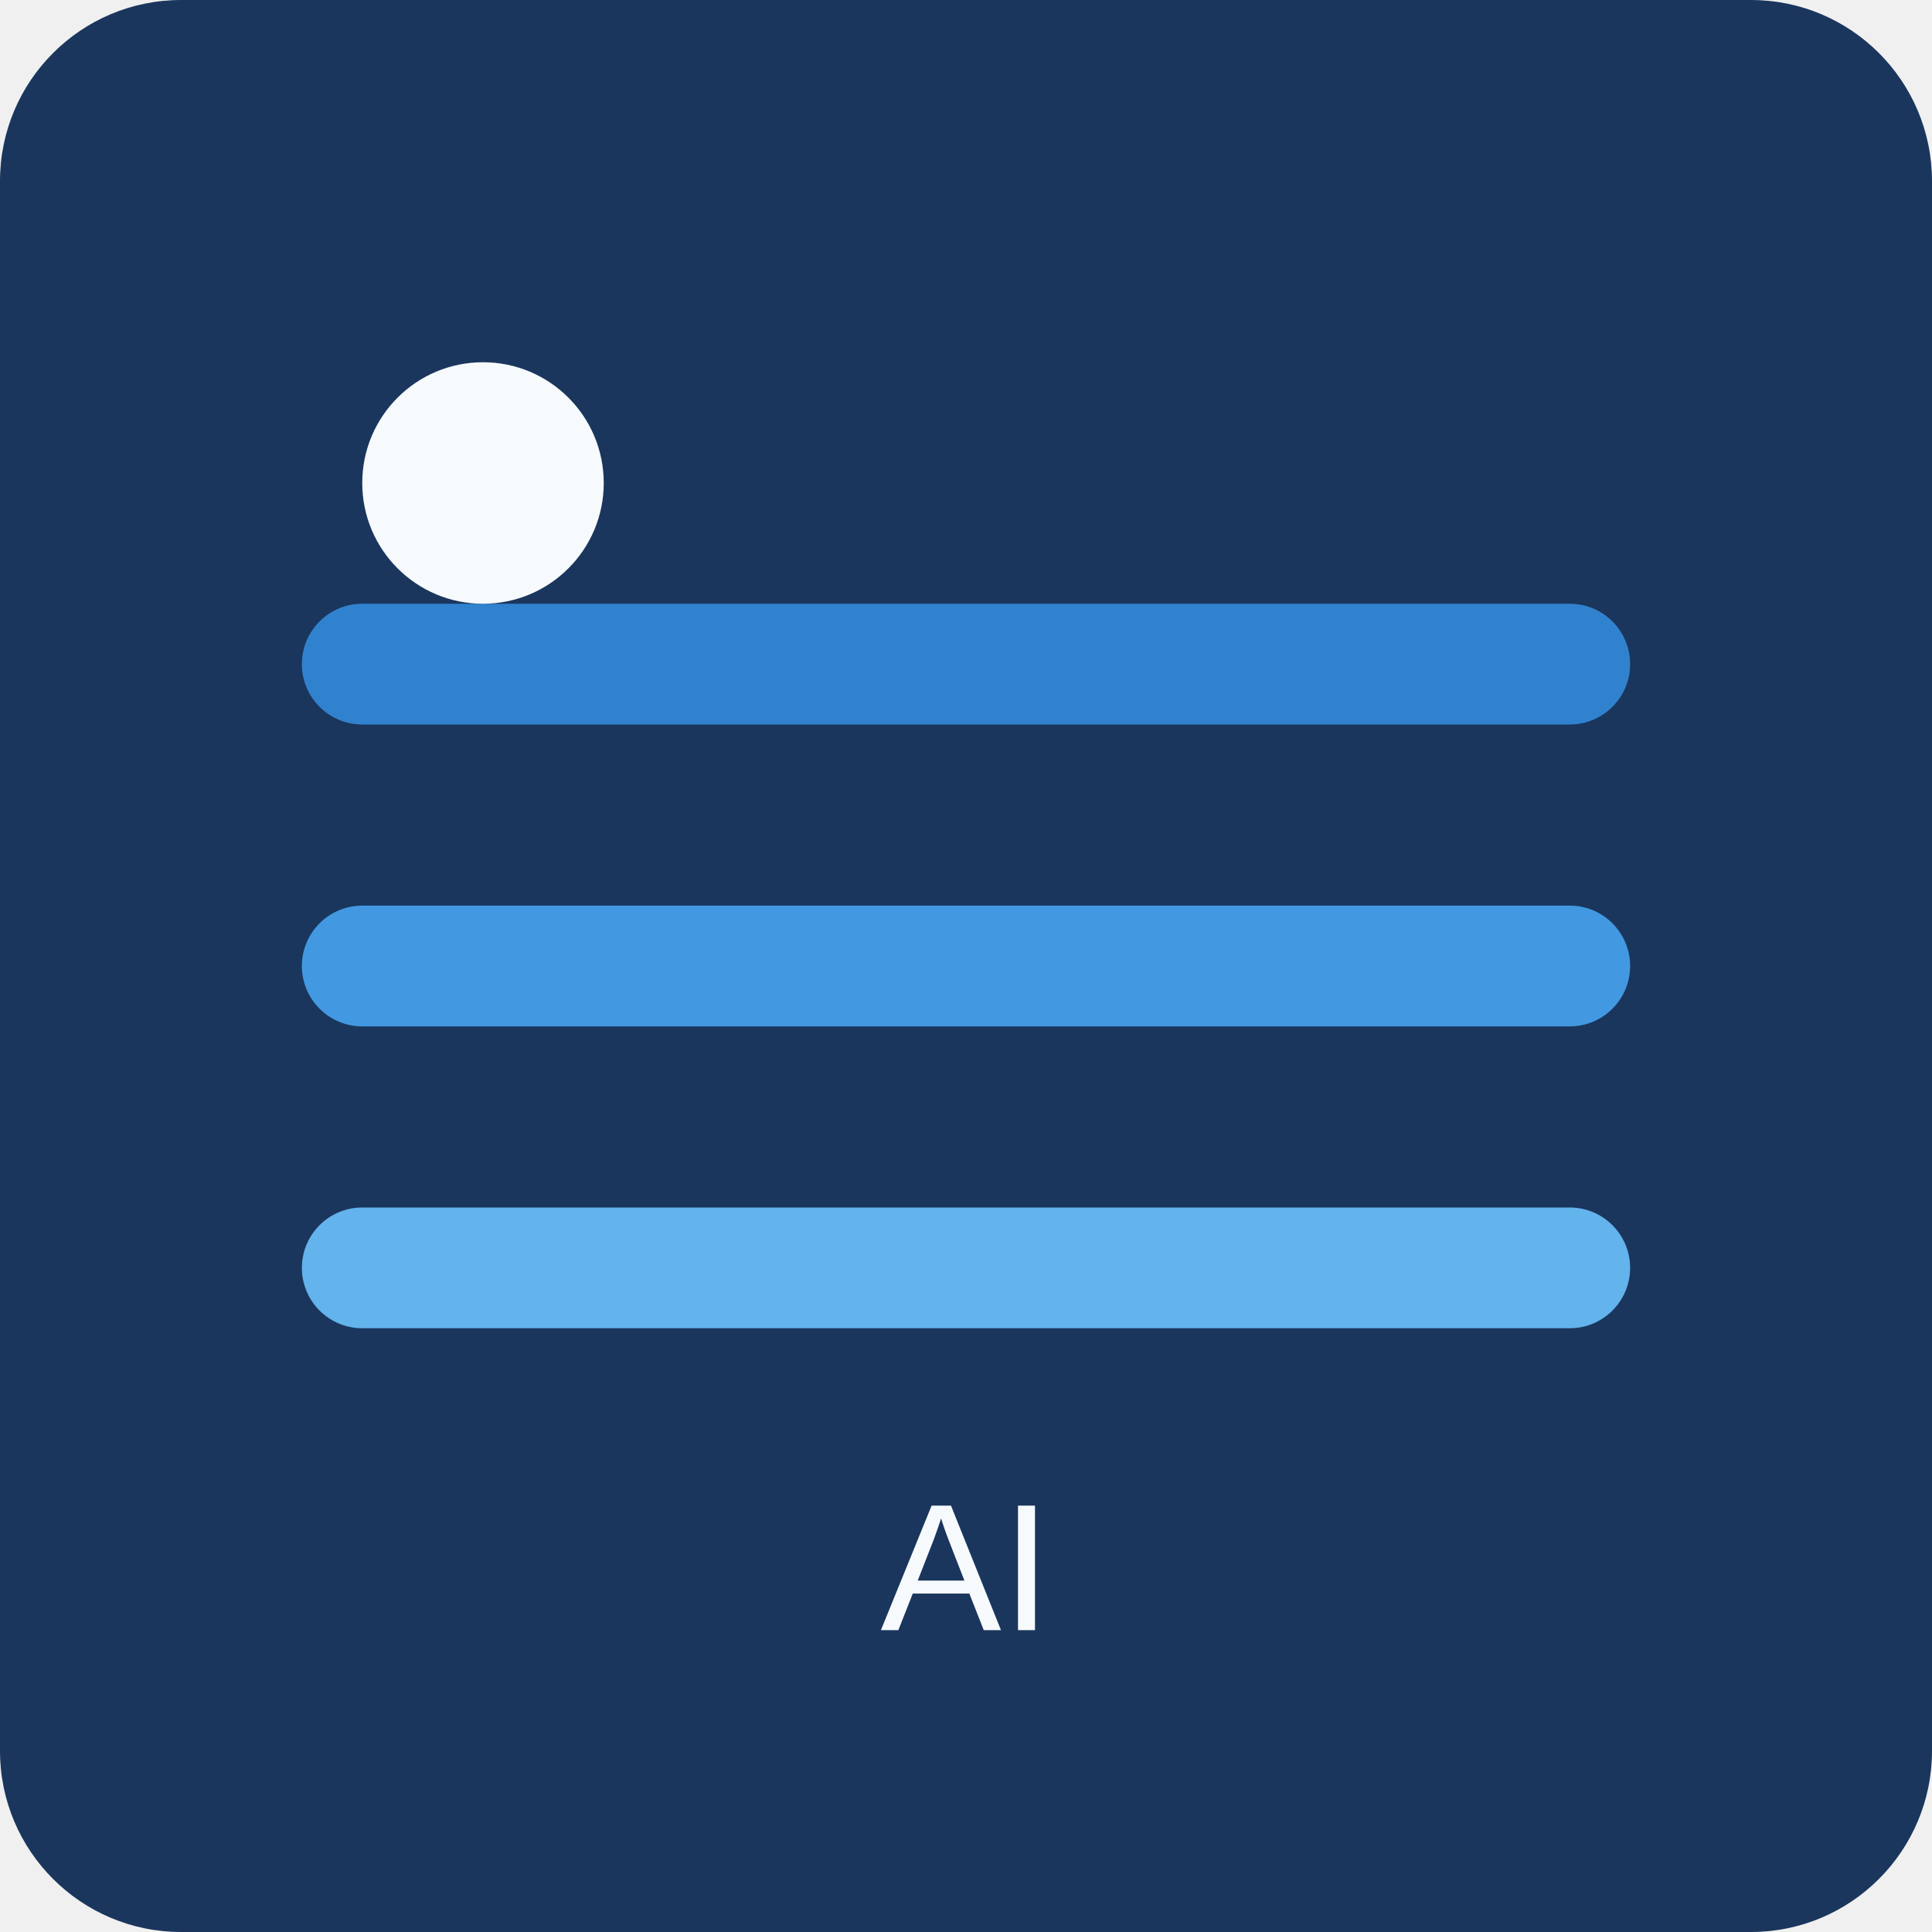
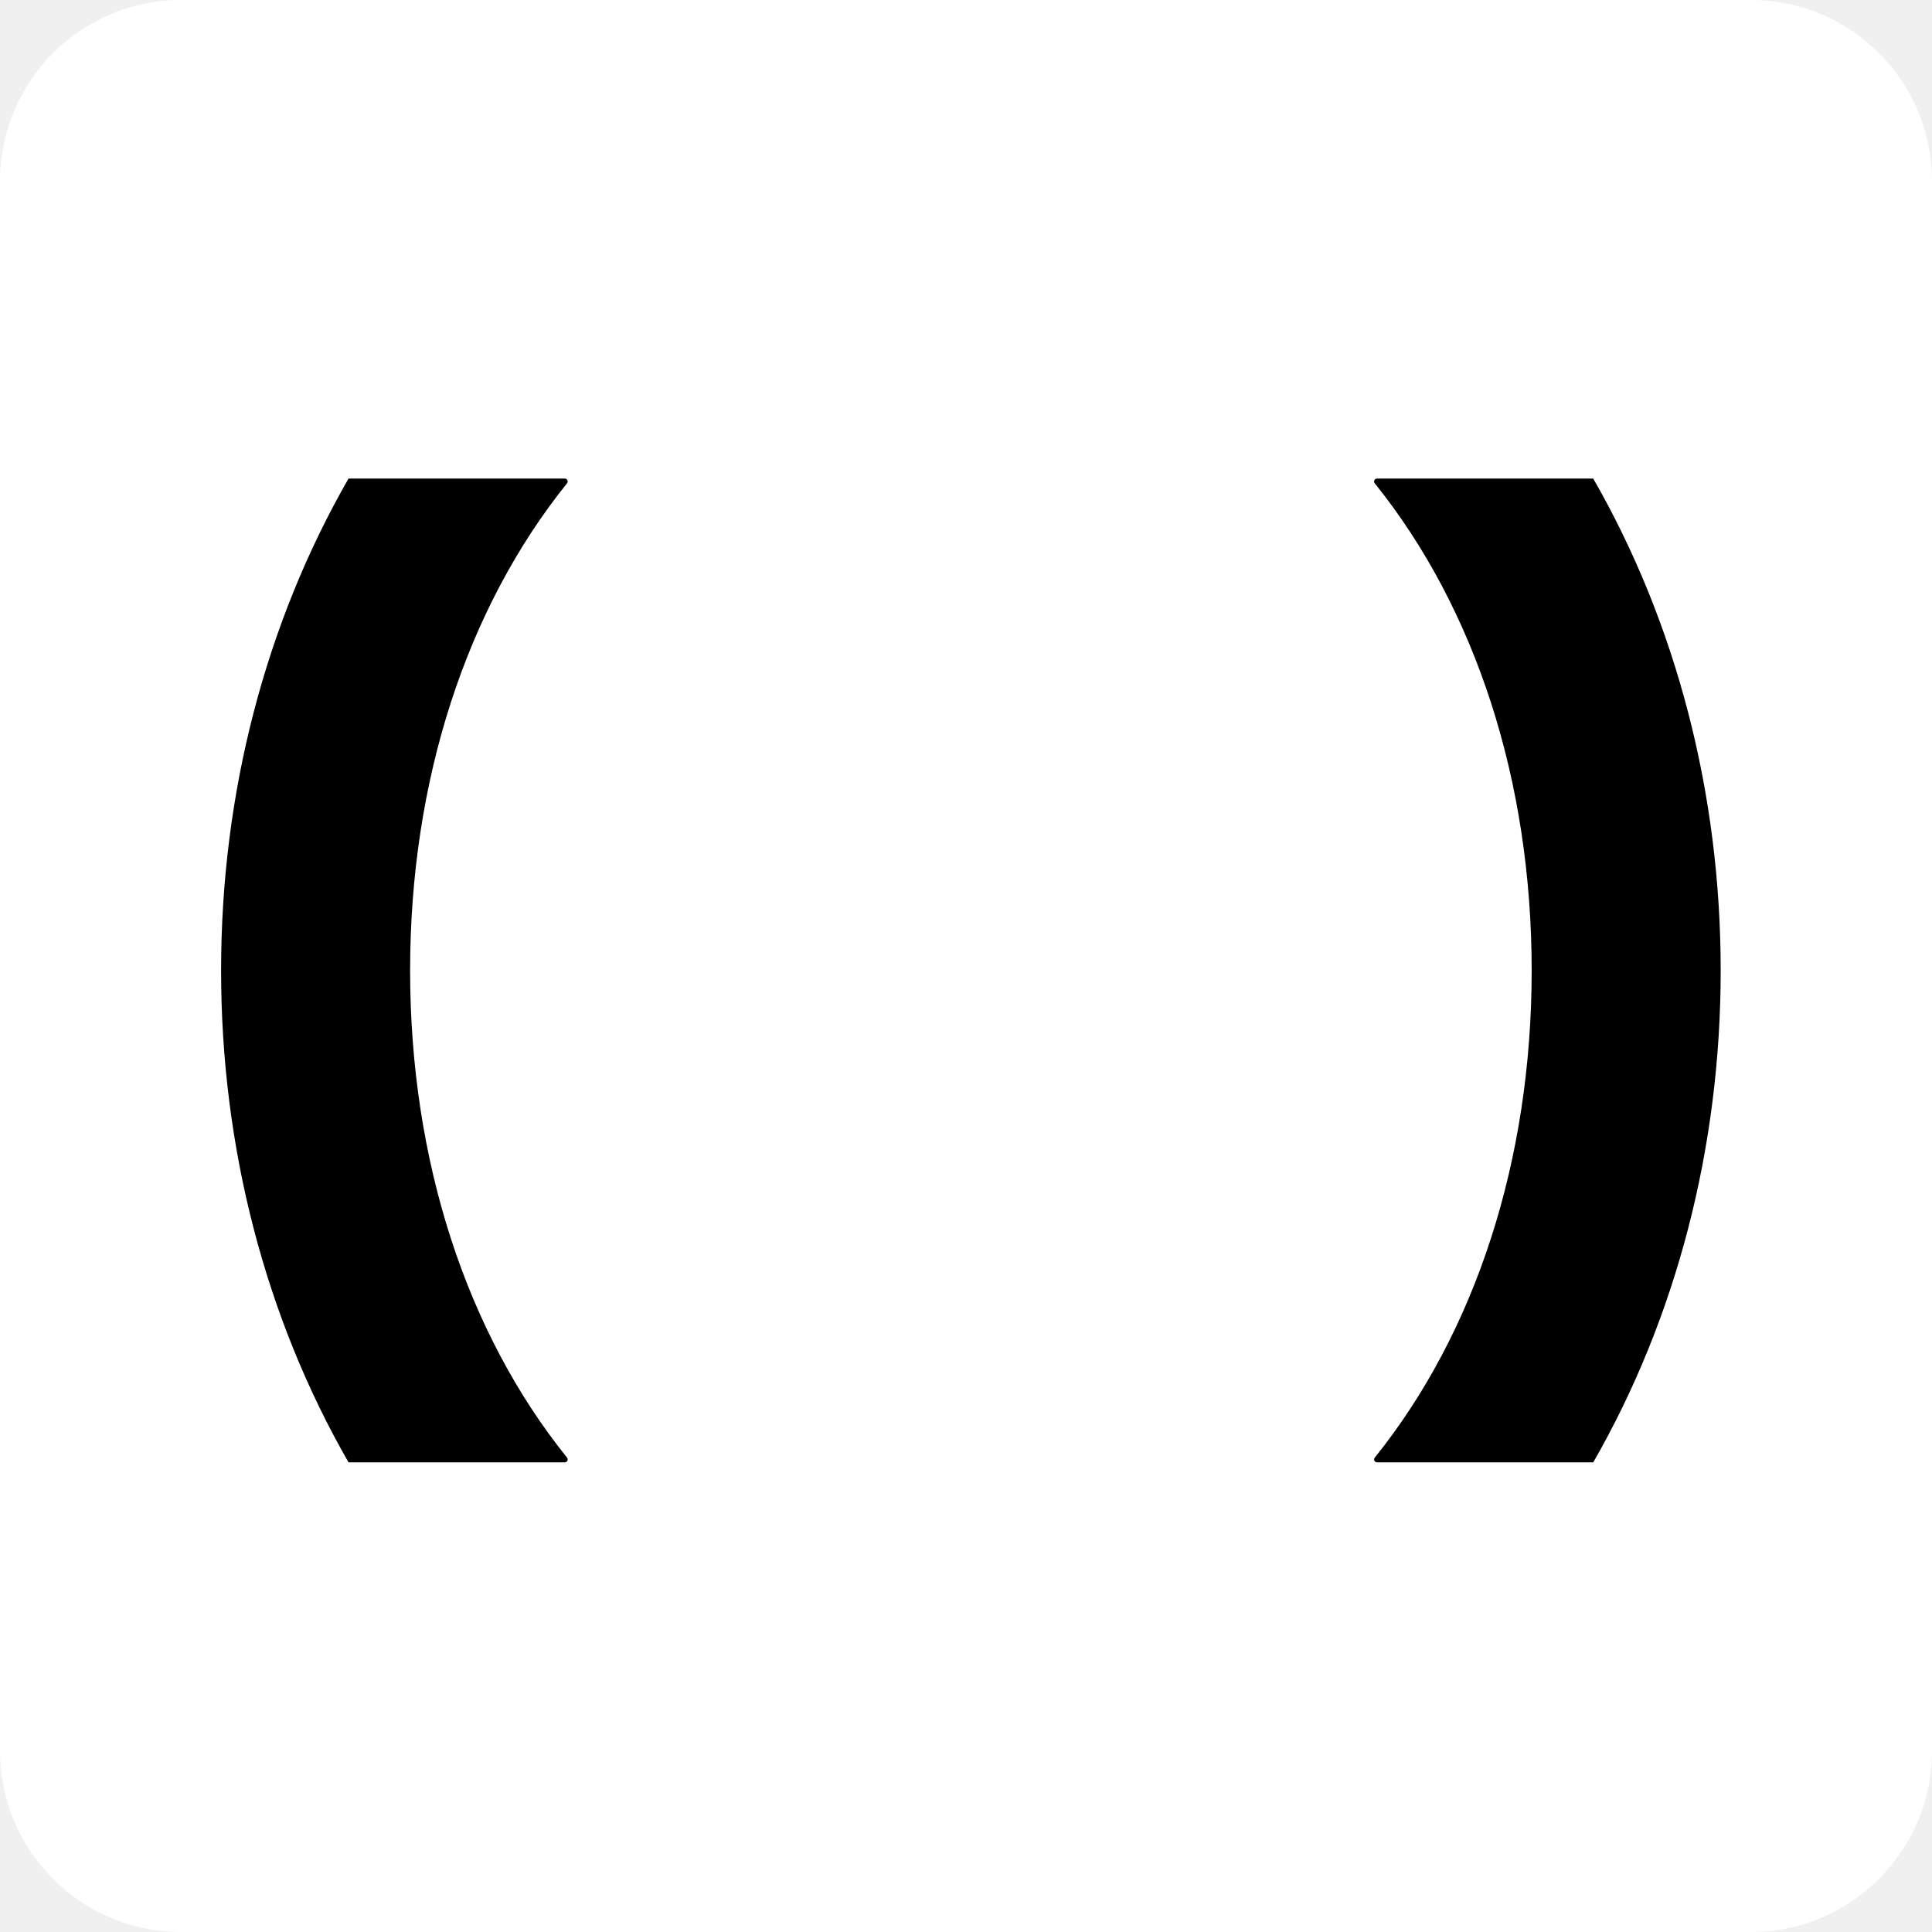
- <svg xmlns="http://www.w3.org/2000/svg" width="128" height="128" viewBox="0 0 128 128">
-   <rect width="128" height="128" fill="#1a365d" rx="12" />
-   <rect x="20" y="40" width="88" height="8" fill="#3182ce" rx="4" />
-   <rect x="20" y="60" width="88" height="8" fill="#4299e1" rx="4" />
-   <rect x="20" y="80" width="88" height="8" fill="#63b3ed" rx="4" />
-   <circle cx="32" cy="32" r="8" fill="#f7fafc" />
-   <text x="64" y="108" font-family="Arial, sans-serif" font-size="12" fill="#f7fafc" text-anchor="middle">AI</text>
+ <svg xmlns="http://www.w3.org/2000/svg" width="128" height="128" viewBox="0 0 128 128" fill="none">
+   <rect width="128" height="128" rx="12" fill="white" />
+   <path d="M37.413 96.885C37.579 96.885 37.669 96.698 37.566 96.57C30.888 88.266 27.171 76.862 27.171 64.296C27.171 51.729 30.889 40.326 37.566 32.021C37.669 31.893 37.58 31.706 37.416 31.706H23.091C17.603 41.265 14.648 52.525 14.648 64.296C14.648 76.067 17.603 87.327 23.091 96.885H37.413Z" fill="black" />
+   <path d="M91.233 96.885C91.069 96.885 90.979 96.698 91.082 96.57C97.76 88.266 101.477 76.862 101.477 64.296C101.477 51.729 97.759 40.326 91.081 32.021C90.978 31.893 91.068 31.706 91.232 31.706H105.556C111.044 41.265 114 52.525 114 64.296C114 76.067 111.045 87.327 105.557 96.885H91.233Z" fill="black" />
</svg>
